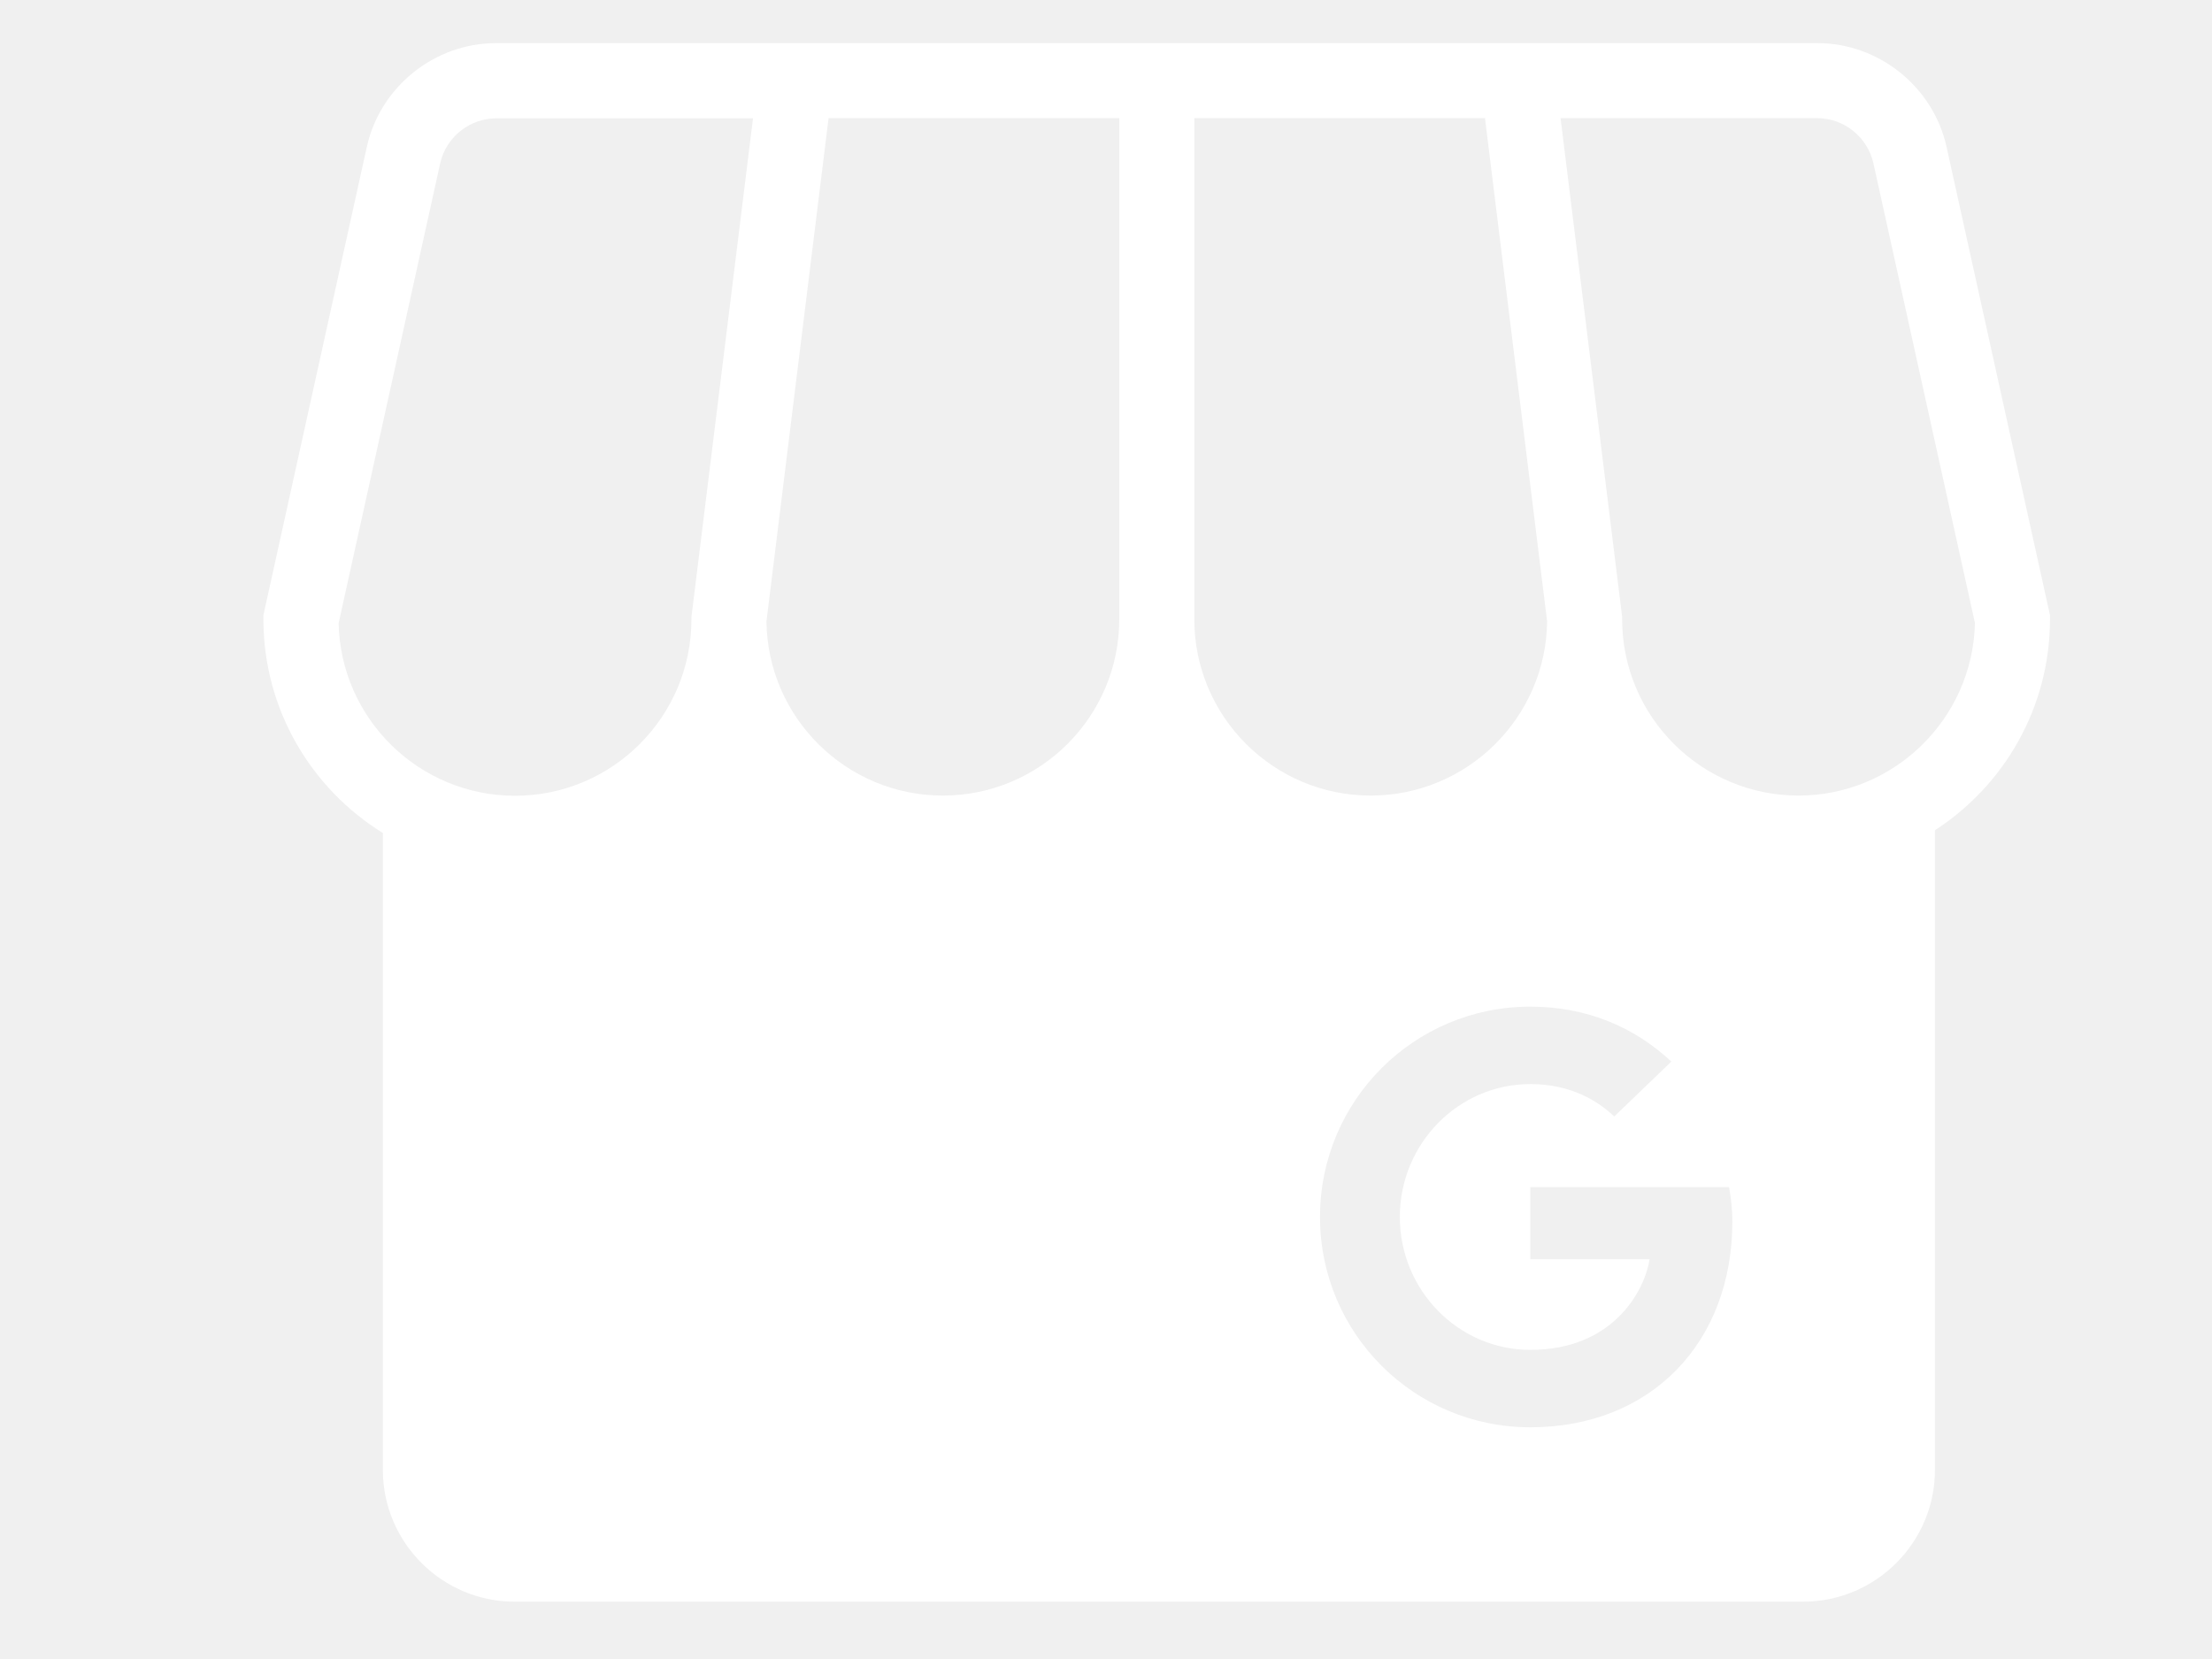
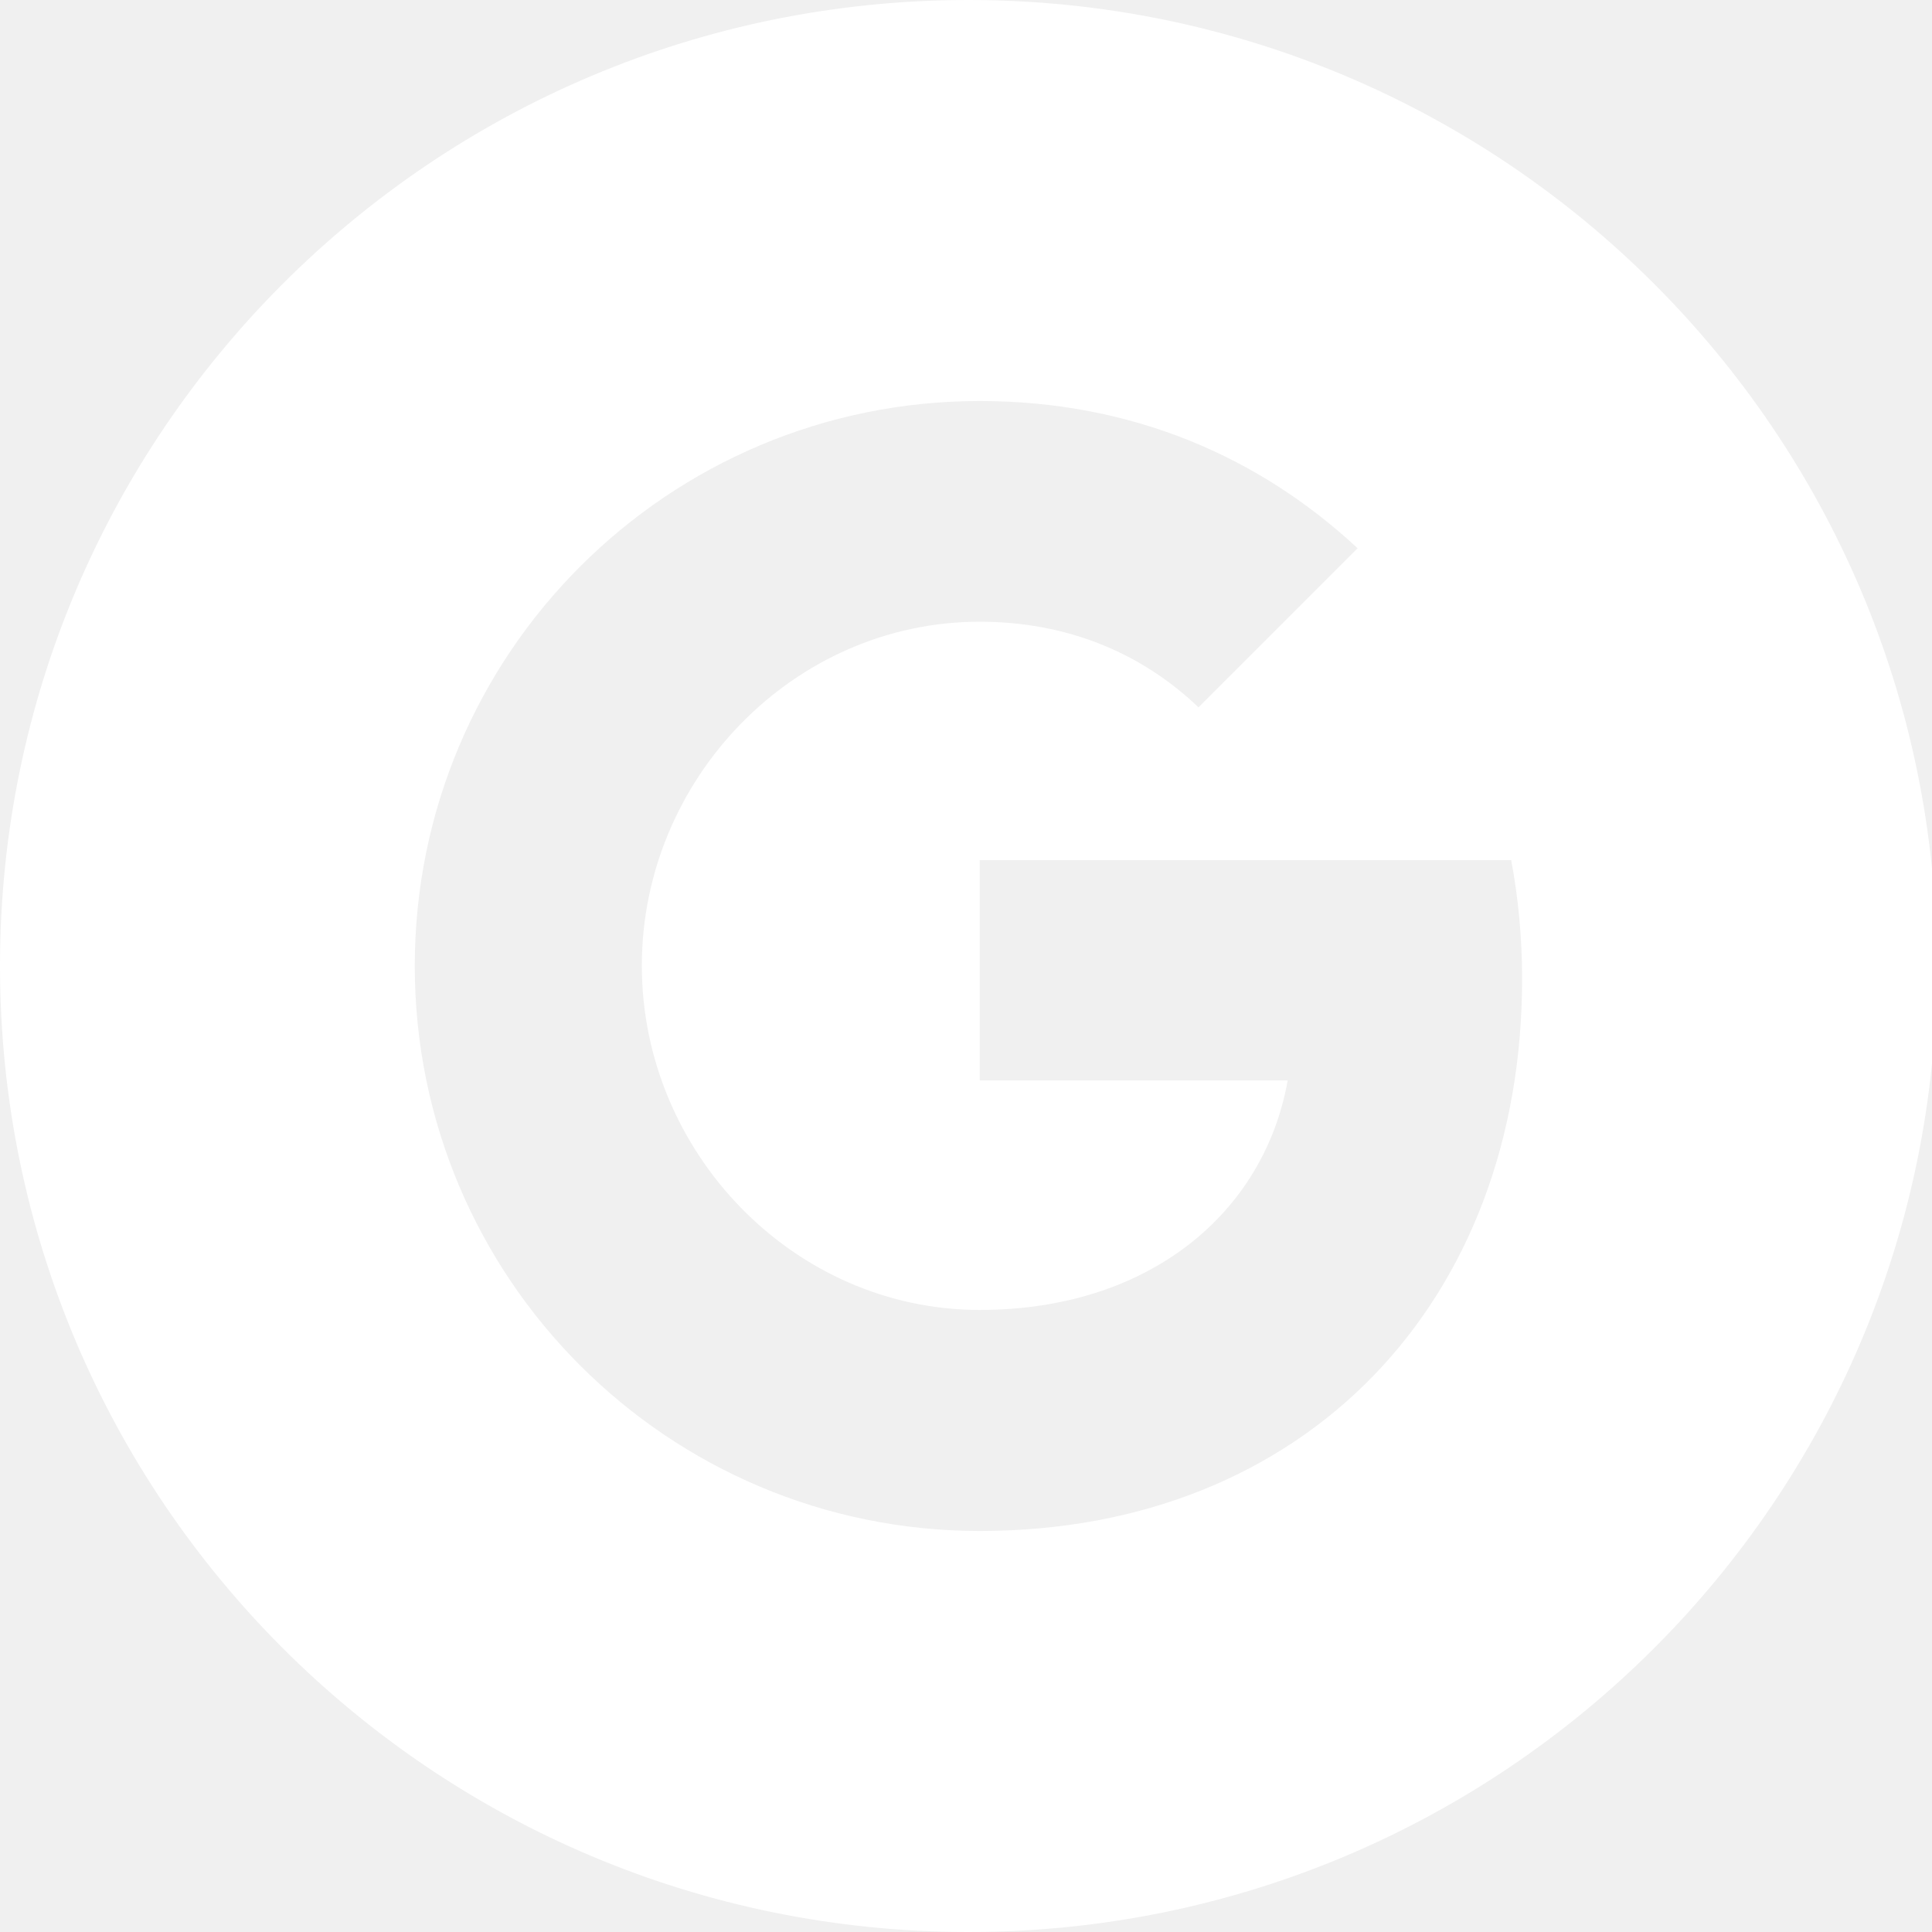
- <svg xmlns="http://www.w3.org/2000/svg" version="1.1" id="Layer_1" x="0px" y="0px" viewBox="0 0 120 90" style="enable-background:new 0 0 120 90;" xml:space="preserve">
-   <style type="text/css">
- 	.st0{fill:#ffffff;}
- 	.st1{fill:#ffffff;}
- </style>
-   <path class="st1" d="M105.6,7.97c-0.72-3.26-3.67-5.63-7.01-5.63H26.91c-3.34,0-6.29,2.37-7.01,5.63l-5.61,25.4v0.22  c0,4.9,2.6,9.2,6.48,11.6v34.55c0,3.94,3.21,7.15,7.15,7.15h69.9c3.94,0,7.15-3.21,7.15-7.15V45.04c3.75-2.43,6.24-6.65,6.24-11.45  v-0.22L105.6,7.97z M37.51,33.47v0.13c0,5.28-4.29,9.57-9.57,9.57c-5.21,0-9.46-4.18-9.57-9.36l5.51-24.95  c0.31-1.41,1.59-2.44,3.04-2.44h13.93L37.51,33.47z M60.72,33.59c0,5.28-4.29,9.57-9.57,9.57c-5.24,0-9.51-4.23-9.57-9.45l3.37-27.3  h15.77V33.59z M64.79,33.59V6.41h15.77l3.37,27.3c-0.06,5.22-4.33,9.45-9.57,9.45C69.08,43.16,64.79,38.87,64.79,33.59z   M83.02,77.43c-6.31,0-11.41-5.1-11.41-11.41c0-6.31,5.1-11.41,11.41-11.41c3.08,0,5.66,1.12,7.65,2.98l-3.1,2.98  c-0.85-0.82-2.33-1.76-4.55-1.76c-3.9,0-7.08,3.23-7.08,7.21c0,3.98,3.18,7.21,7.08,7.21c4.52,0,6.21-3.24,6.47-4.92h-6.47v-3.91  h10.78c0.1,0.57,0.18,1.14,0.18,1.89C93.97,72.8,89.6,77.43,83.02,77.43z M97.57,43.16c-5.28,0-9.57-4.29-9.57-9.57v-0.13  L84.66,6.41h13.93c1.45,0,2.72,1.03,3.04,2.44l5.51,24.95C107.02,38.98,102.77,43.16,97.57,43.16z" />
+ <svg xmlns="http://www.w3.org/2000/svg" xmlns:ns1="http://vectornator.io" height="100%" stroke-miterlimit="10" style="fill-rule:nonzero;clip-rule:evenodd;stroke-linecap:round;stroke-linejoin:round;" version="1.1" viewBox="0 0 90 90" width="100%" xml:space="preserve">
+   <defs />
+   <clipPath id="ArtboardFrame">
+     <rect height="90" width="90" x="0" y="0" />
+   </clipPath>
+   <g clip-path="url(#ArtboardFrame)" id="Untitled" ns1:layerName="Untitled">
+     <path d="M45.114-1.75432e-15C20.198-1.75432e-15 0 20.148 0 44.999C0 69.853 20.198 90 45.114 90C70.029 90 90.228 69.853 90.228 44.999C90.228 20.148 70.029-1.75432e-15 45.114-1.75432e-15ZM45.641 71.319C31.1 71.319 19.322 59.541 19.322 45C19.322 30.459 31.1 18.681 45.641 18.681C52.748 18.681 58.685 21.296 63.242 25.54L55.822 32.959L55.822 32.942C53.059 30.31 49.556 28.962 45.641 28.962C36.956 28.962 29.899 36.298 29.899 44.984C29.899 53.668 36.956 61.022 45.641 61.022C53.52 61.022 58.883 56.515 59.986 50.33L45.641 50.33L45.641 40.065L70.397 40.065C70.726 41.825 70.906 43.667 70.906 45.592C70.906 60.627 60.841 71.319 45.641 71.319Z" fill="#ffffff" fill-rule="evenodd" opacity="1" stroke="none" ns1:layerName="path" />
+   </g>
</svg>
